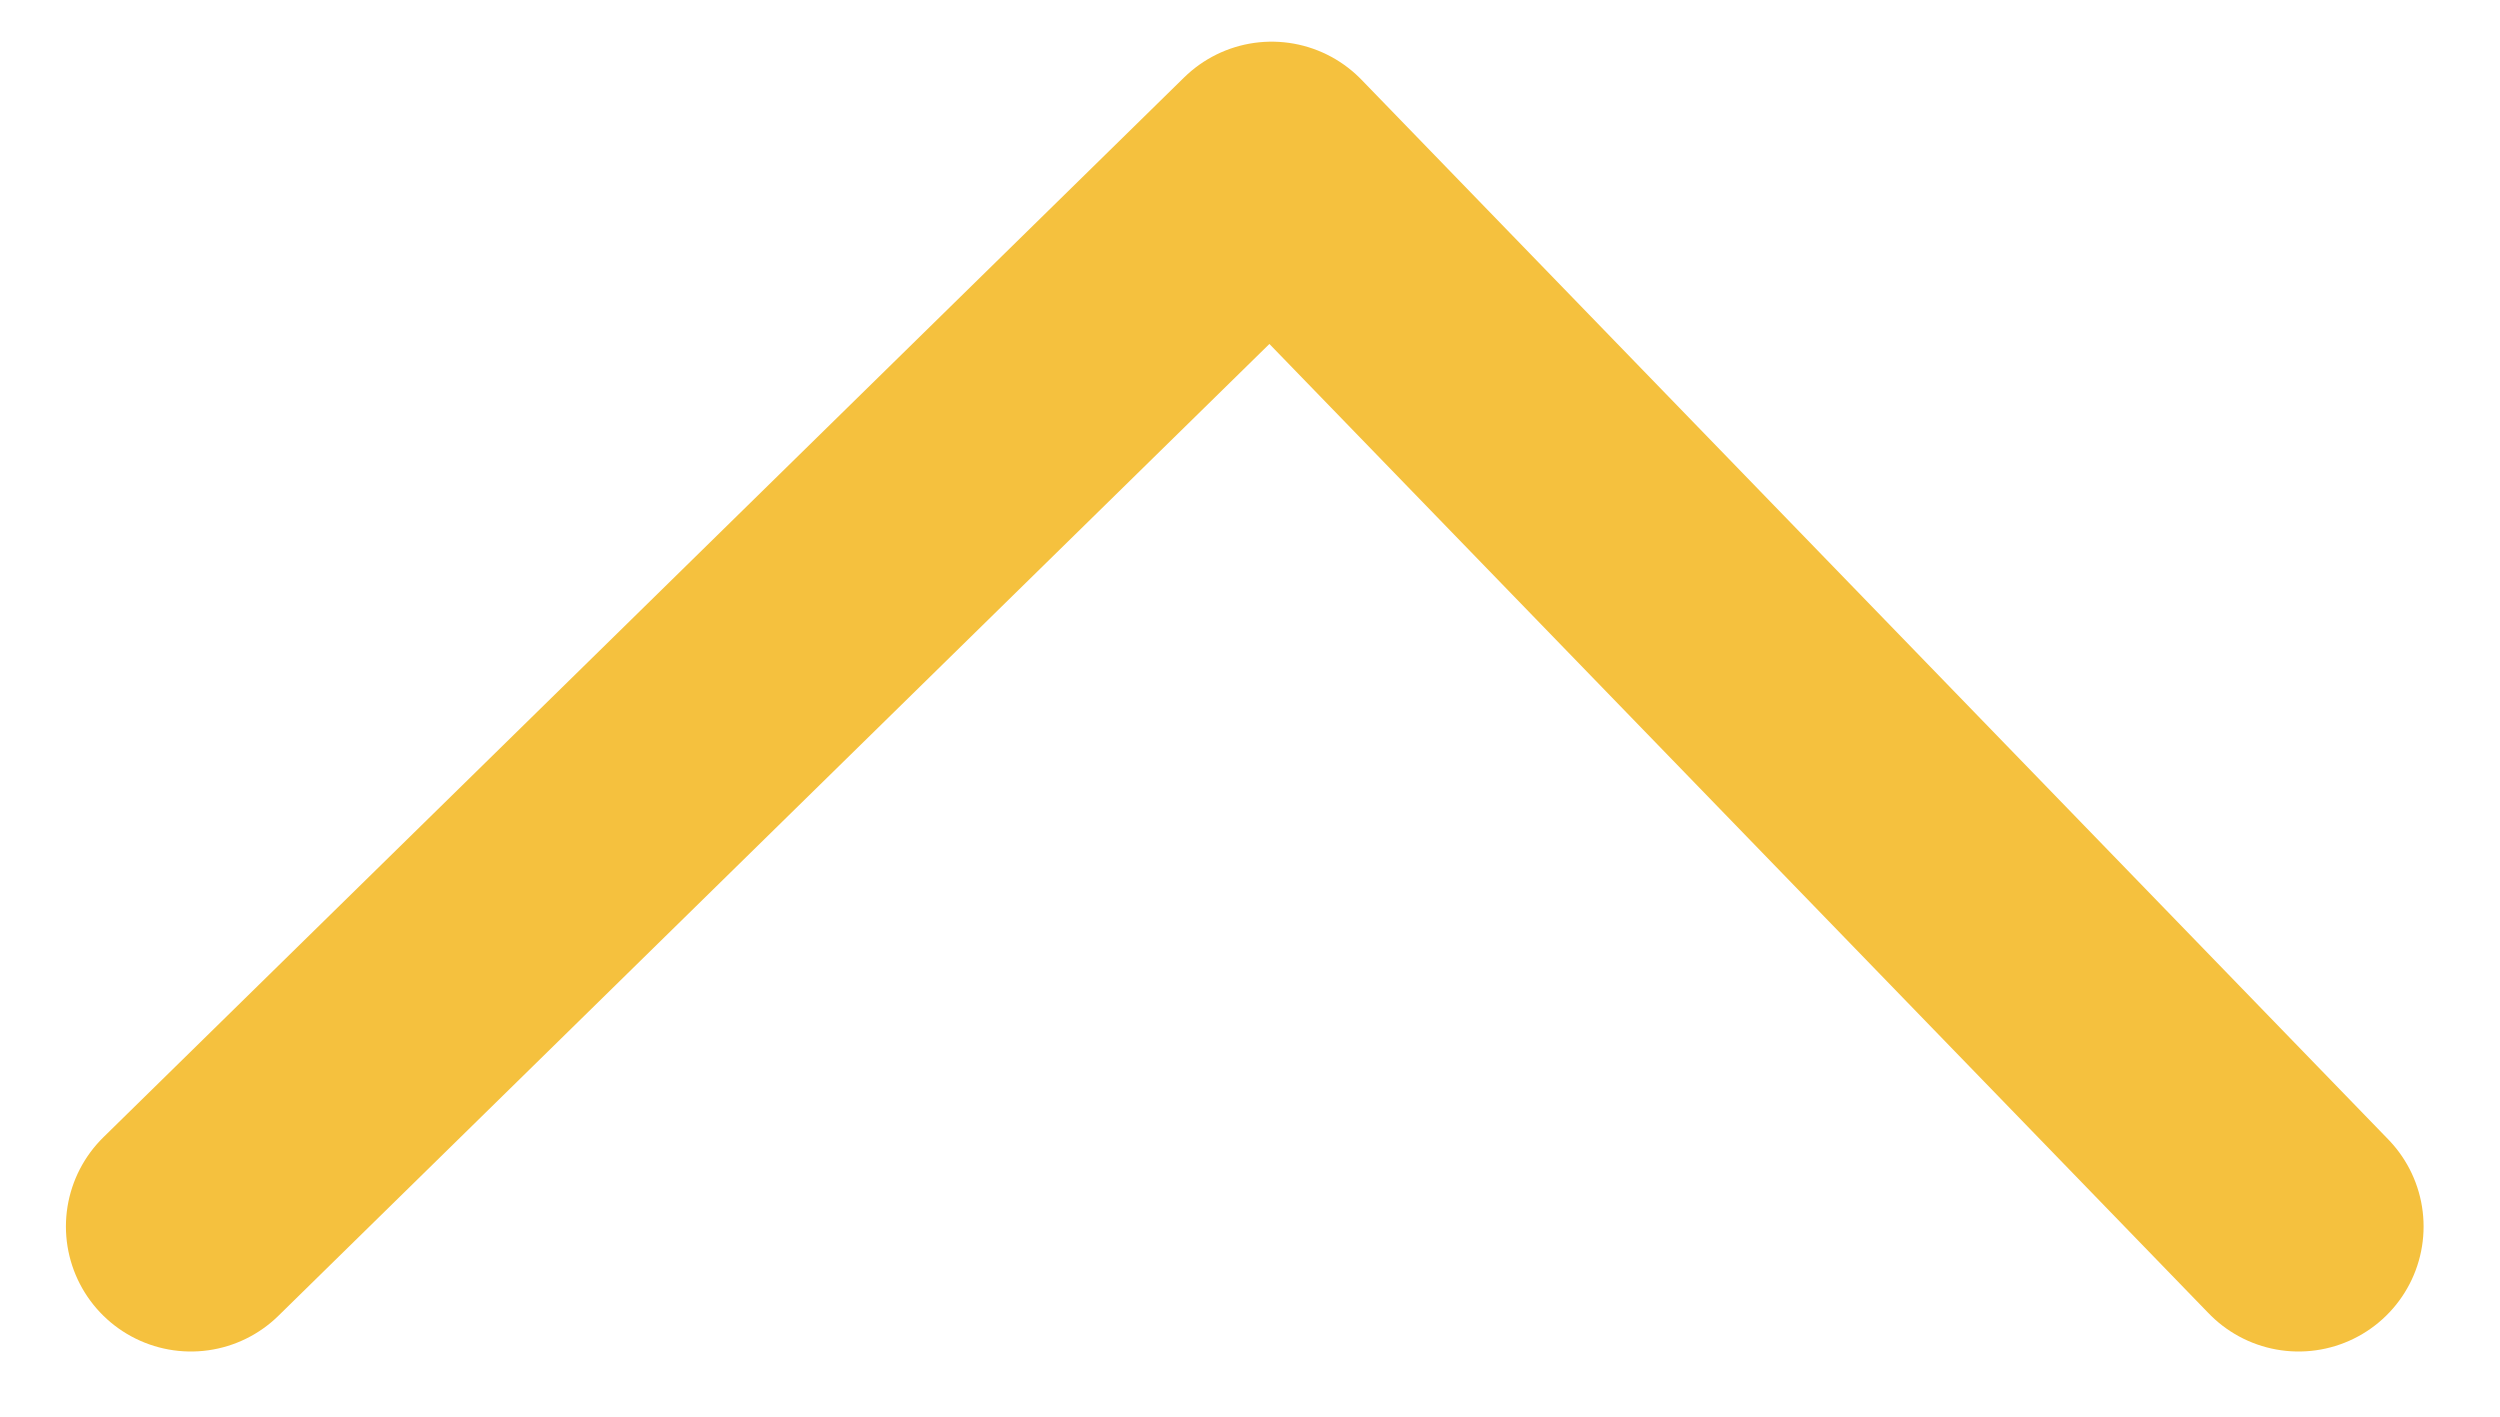
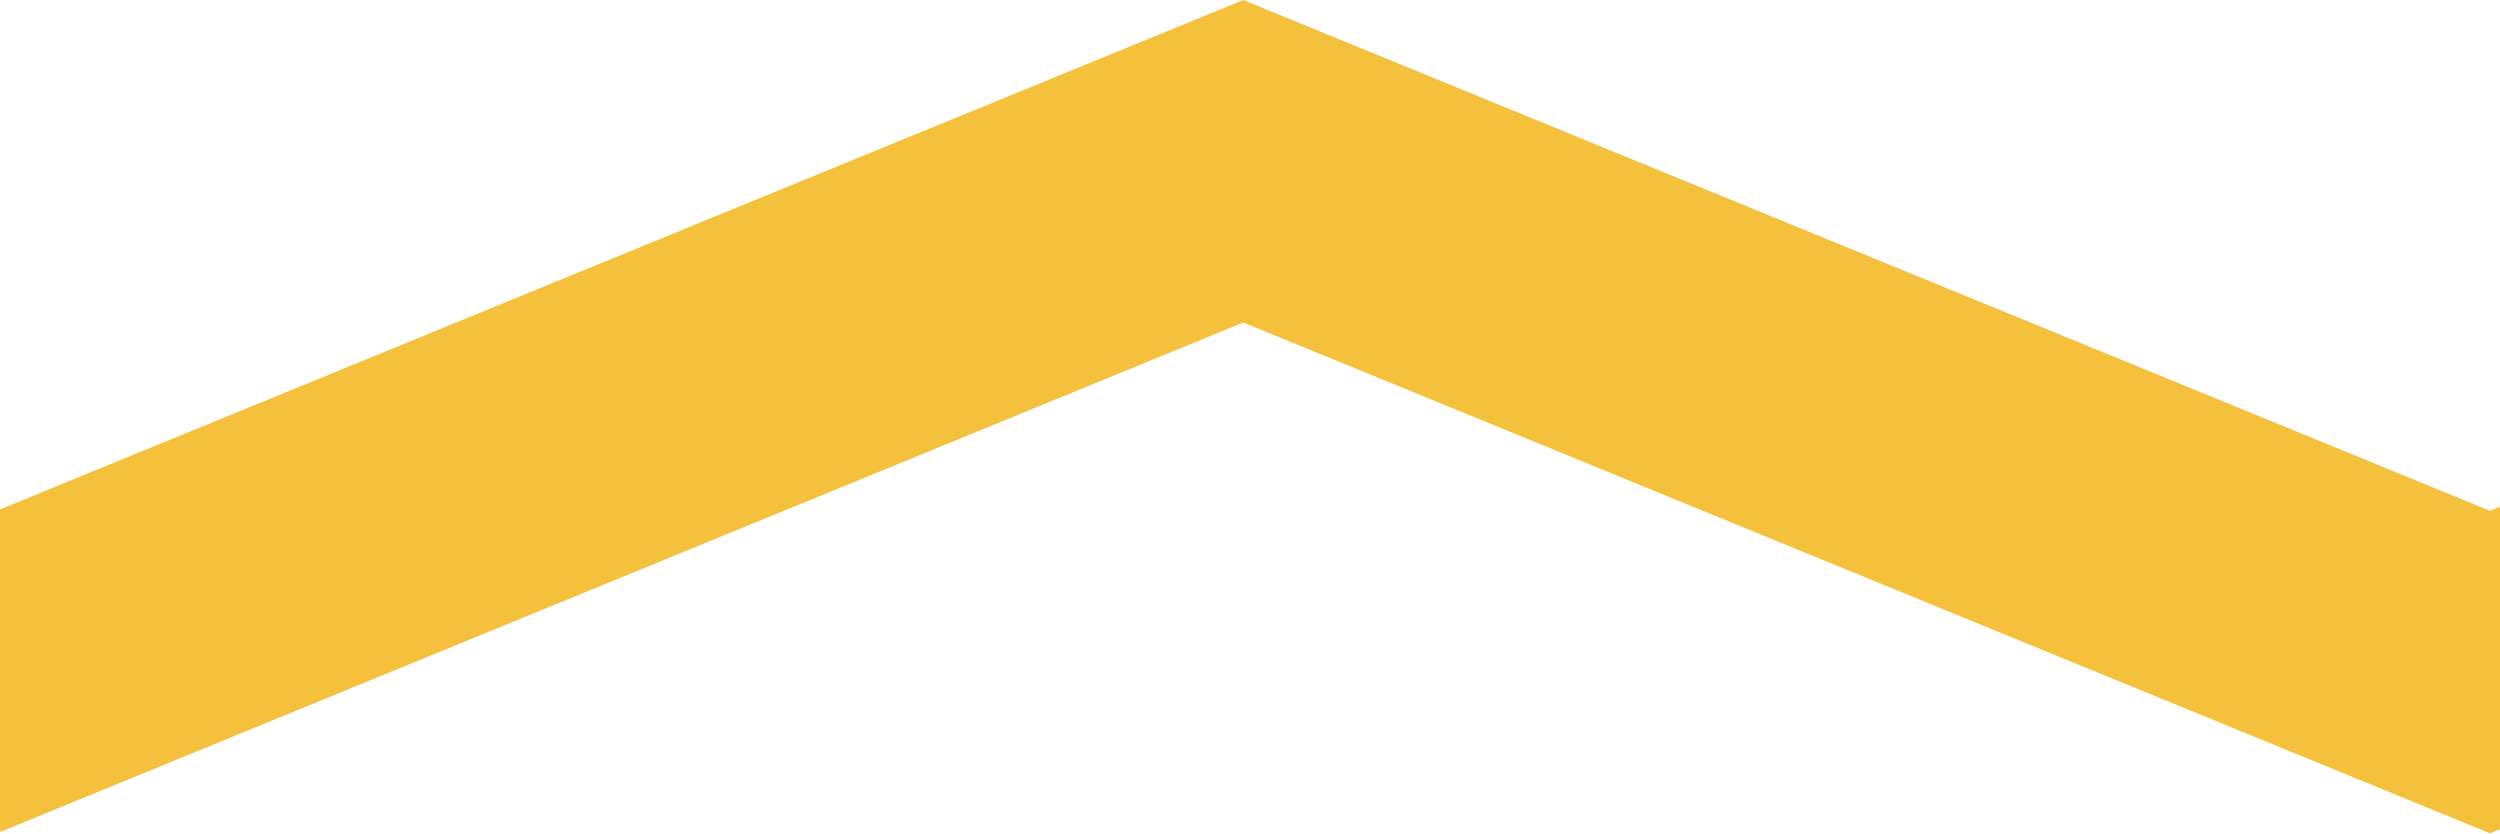
- <svg xmlns="http://www.w3.org/2000/svg" width="30px" height="17px" viewBox="0 0 30 17" version="1.1">
-   <defs />
-   <g id="Page-1" stroke="none" stroke-width="1" fill="none" fill-rule="evenodd" stroke-linecap="round" stroke-linejoin="round">
-     <g id="Home" transform="translate(-1155, -3068)" stroke-width="3" stroke="#F5C13E">
-       <g id="nieuwsbrief" transform="translate(-107, 3050)">
-         <g id="pattern" transform="translate(1239, 16)">
-           <polyline id="Path-13" points="25.291 16.718 38.26 4 50.583 16.718" />
-         </g>
-       </g>
+ <svg xmlns="http://www.w3.org/2000/svg" viewBox="0 0 21 7">
+   <defs>
+     <style>.cls-1{fill:#f5c13d;}</style>
+   </defs>
+   <g id="Layer_2" data-name="Layer 2">
+     <g id="Layer_1-2" data-name="Layer 1">
+       <polygon class="cls-1" points="20.917 4.291 10.444 0 0 4.279 0 6.989 10.444 2.709 20.917 7 21 6.966 21 4.256 20.917 4.291" />
    </g>
  </g>
</svg>
